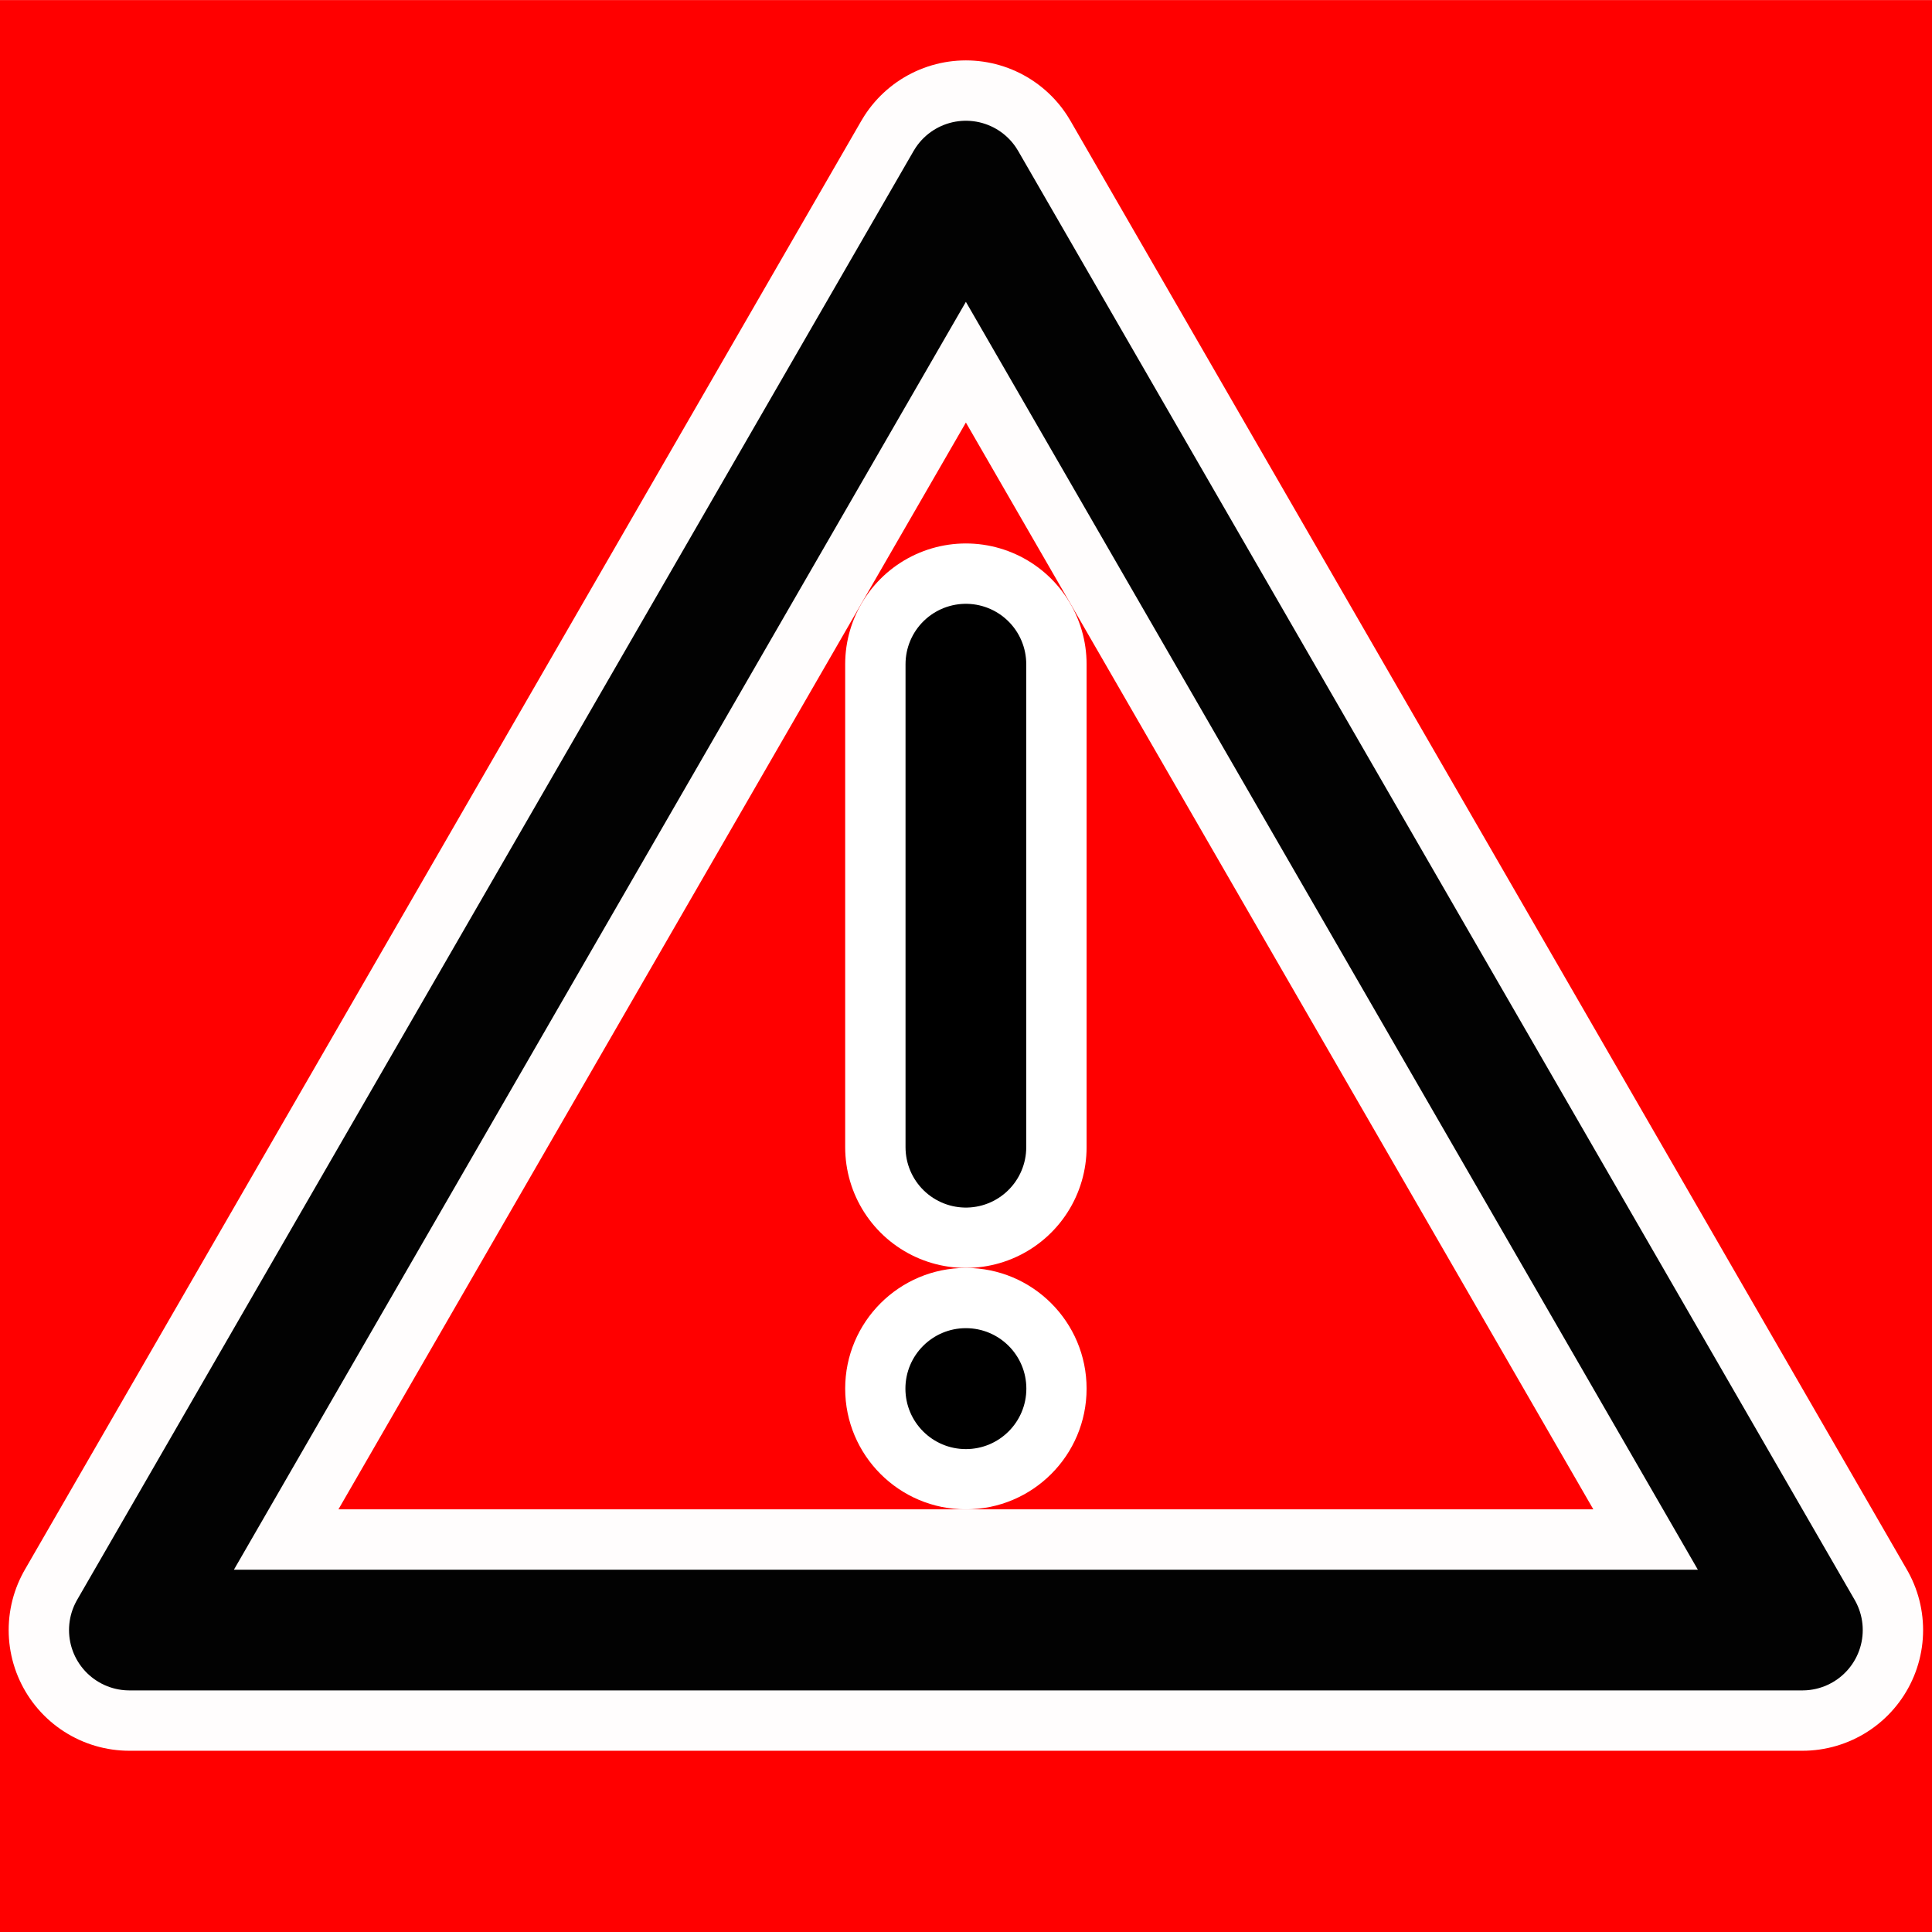
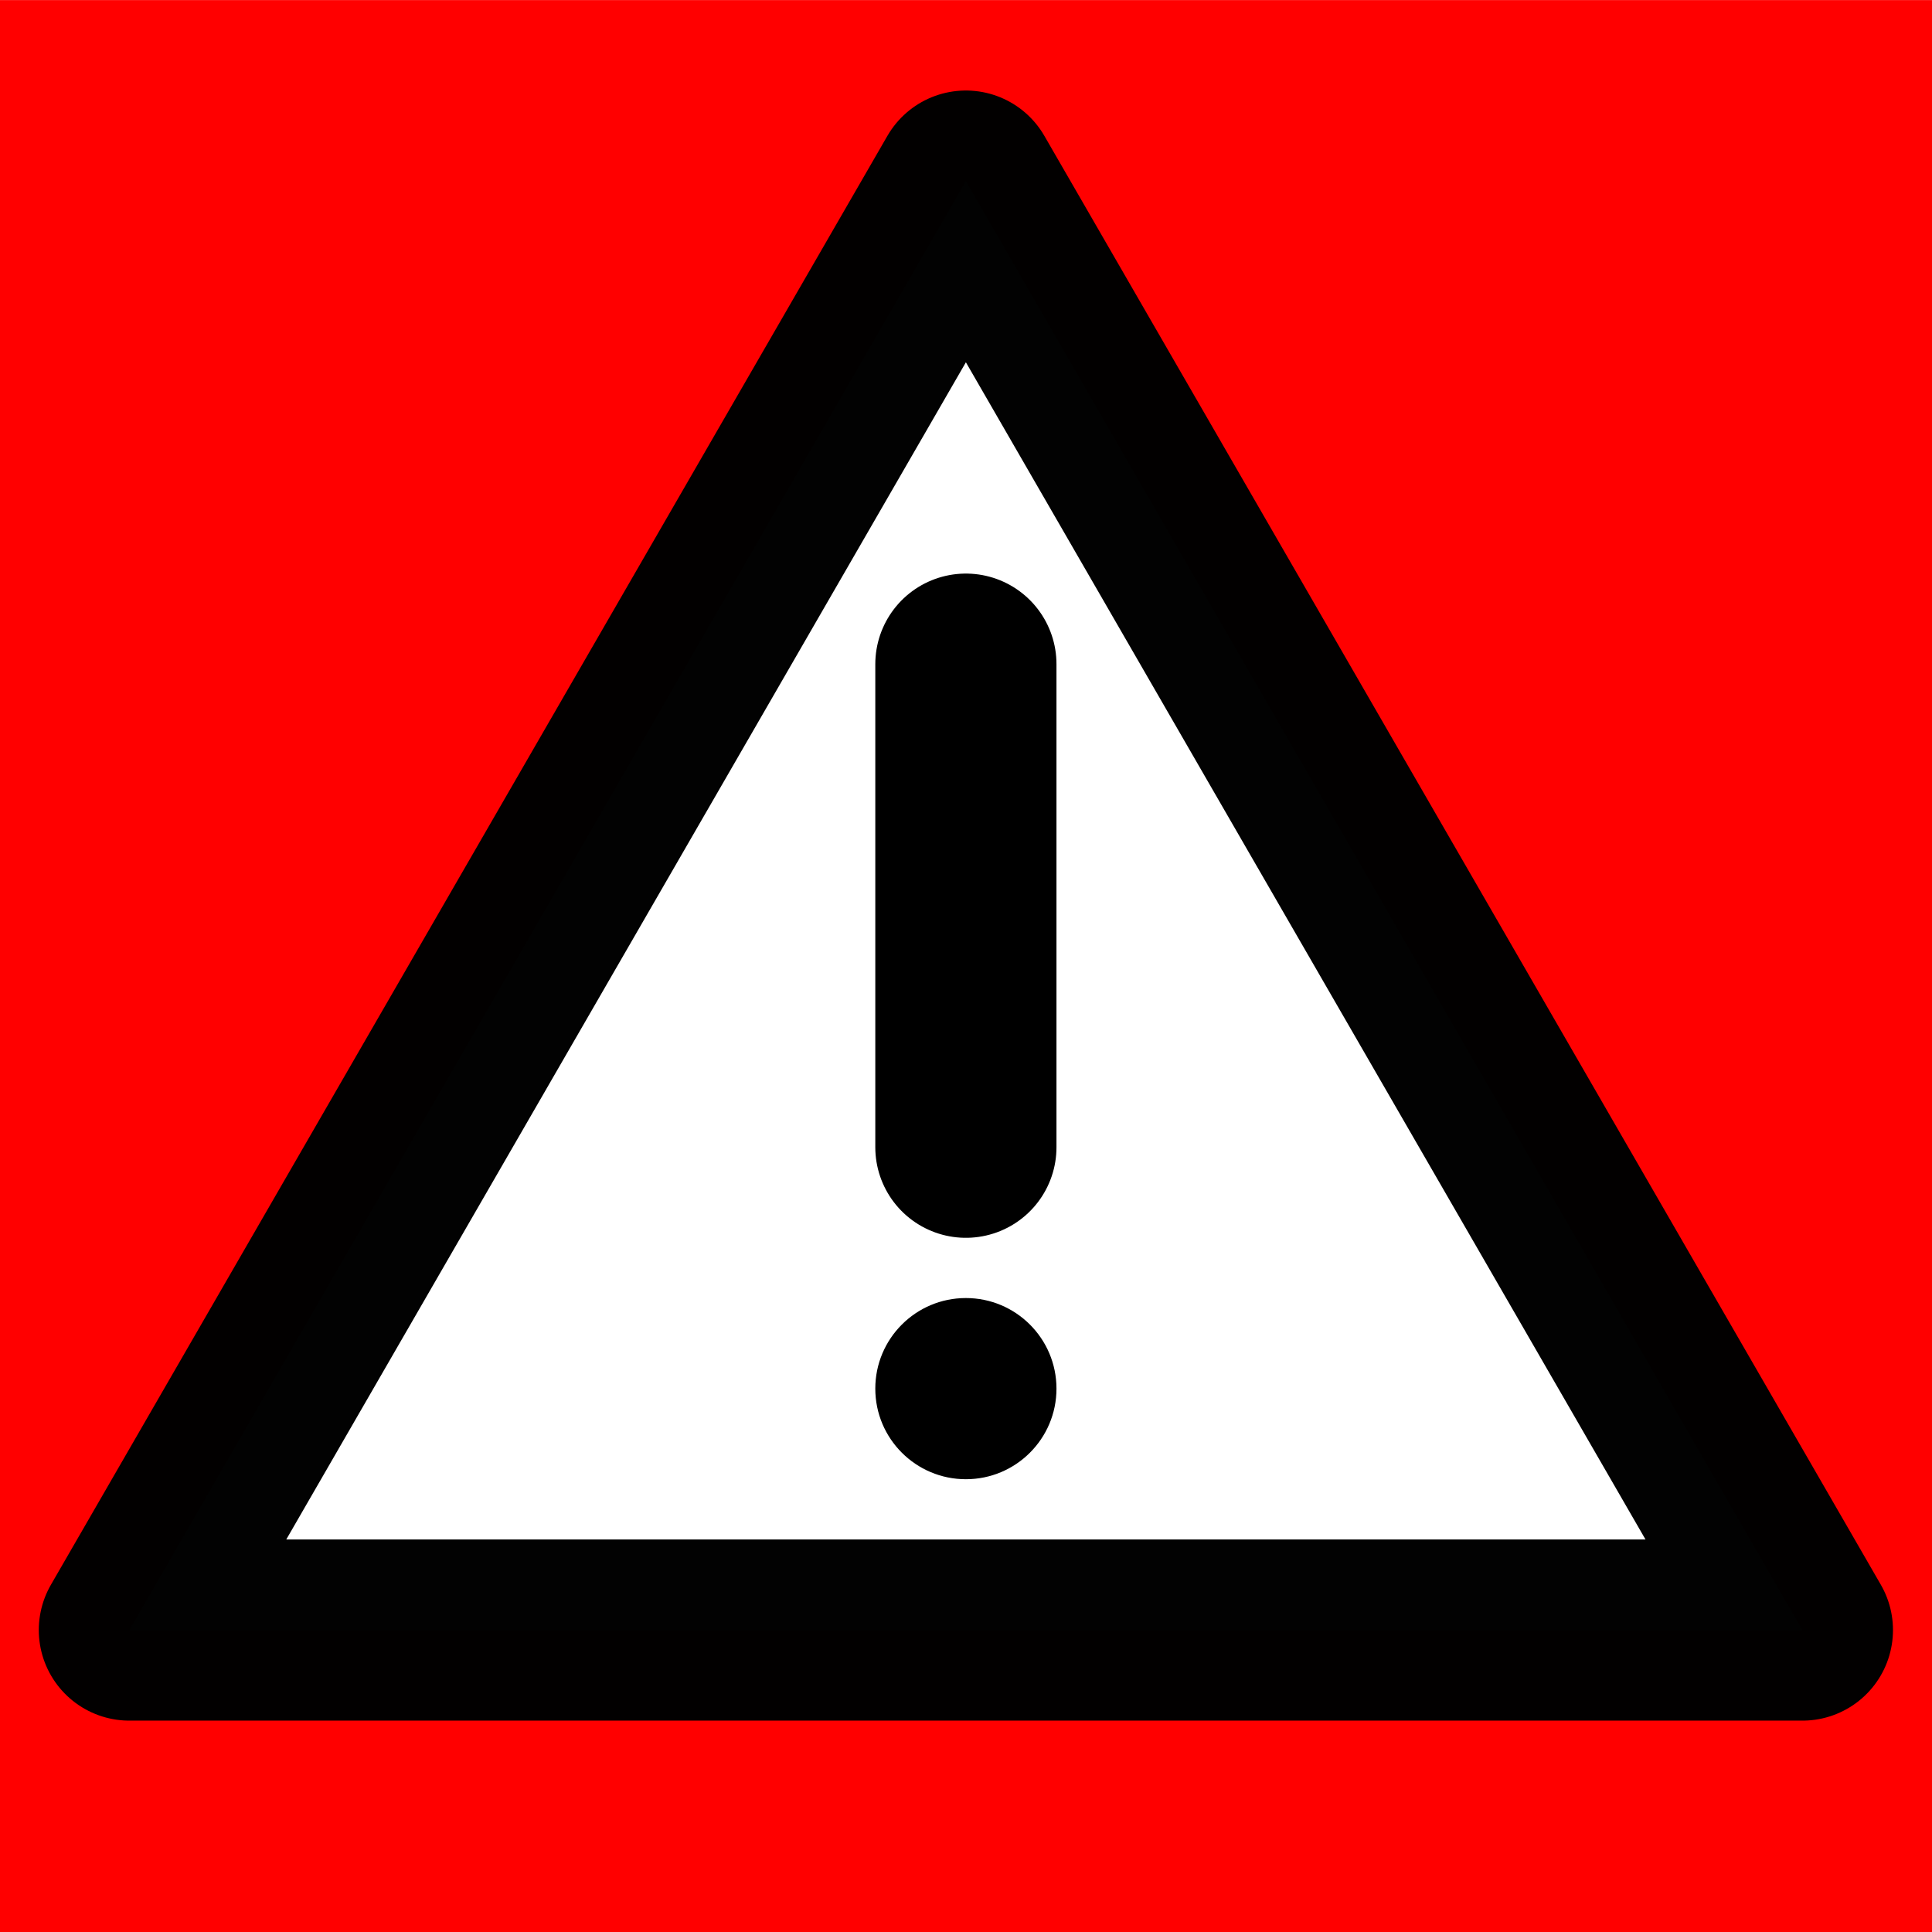
- <svg xmlns="http://www.w3.org/2000/svg" width="32" height="32" viewBox="0 0 8.467 8.467" version="1.1" id="svg8">
+ <svg xmlns="http://www.w3.org/2000/svg" id="svg8" version="1.1" viewBox="0 0 8.467 8.467" height="32" width="32">
  <defs id="defs2" />
-   <g id="layer2" transform="translate(0,-59.26666)">
-     <rect style="opacity:1;fill:#ff0000;fill-opacity:1;stroke:none;stroke-width:2.117;stroke-linecap:round;stroke-linejoin:round;stroke-miterlimit:4;stroke-dasharray:none;stroke-dashoffset:0;stroke-opacity:0.99" id="rect860" width="8.467" height="8.467" x="0" y="59.267" ry="1.7101378e-07" />
+   <g transform="translate(0,-59.26666)" id="layer2">
+     <rect ry="1.7101378e-07" y="59.267" x="0" height="8.467" width="8.467" id="rect860" style="opacity:1;fill:#ff0000;fill-opacity:1;stroke:none;stroke-width:2.117;stroke-linecap:round;stroke-linejoin:round;stroke-miterlimit:4;stroke-dasharray:none;stroke-dashoffset:0;stroke-opacity:0.99" />
  </g>
-   <g id="layer1" transform="translate(0,-288.5333)">
-     <path style="opacity:1;fill:#ff0000;fill-opacity:1;stroke:#ffffff;stroke-width:1.058;stroke-linecap:round;stroke-linejoin:round;stroke-miterlimit:4;stroke-dasharray:none;stroke-dashoffset:0;stroke-opacity:0.99" id="path855" d="m 4.233,289.327 3.666,6.35 -7.332,0 z" />
-     <path d="m 4.233,289.327 3.666,6.35 -7.332,0 z" id="path857" style="opacity:1;fill:none;fill-opacity:1;stroke:#000000;stroke-width:0.529;stroke-linecap:round;stroke-linejoin:round;stroke-miterlimit:4;stroke-dasharray:none;stroke-dashoffset:0;stroke-opacity:0.99" />
-     <path style="fill:none;fill-rule:evenodd;stroke:#ffffff;stroke-width:1.058;stroke-linecap:round;stroke-linejoin:round;stroke-miterlimit:4;stroke-dasharray:none;stroke-opacity:1" d="m 4.233,291.444 v 2.117" id="path862" />
-     <path id="path864" d="m 4.233,291.444 v 2.117" style="fill:none;fill-rule:evenodd;stroke:#000000;stroke-width:0.529;stroke-linecap:round;stroke-linejoin:round;stroke-miterlimit:4;stroke-dasharray:none;stroke-opacity:1" />
-     <circle style="opacity:1;fill:#ffffff;fill-opacity:1;stroke:none;stroke-width:0.529;stroke-linecap:round;stroke-linejoin:round;stroke-miterlimit:4;stroke-dasharray:none;stroke-dashoffset:0;stroke-opacity:0.99" id="path866" cx="4.233" cy="294.619" r="0.529" />
-     <circle style="opacity:1;fill:#000000;fill-opacity:1;stroke:none;stroke-width:0.529;stroke-linecap:round;stroke-linejoin:round;stroke-miterlimit:4;stroke-dasharray:none;stroke-dashoffset:0;stroke-opacity:0.99" id="path868" cx="4.233" cy="294.619" r="0.265" />
+   <g transform="translate(0,-288.5333)" id="layer1">
+     <path d="m 4.233,289.327 3.666,6.35 -7.332,0 z" id="path855" style="opacity:1;fill:#ffffff;fill-opacity:1;stroke:#000000;stroke-width:0.794;stroke-linecap:round;stroke-linejoin:round;stroke-miterlimit:4;stroke-dasharray:none;stroke-dashoffset:0;stroke-opacity:0.99" />
+     <path style="fill:none;fill-rule:evenodd;stroke:#000000;stroke-width:0.794;stroke-linecap:round;stroke-linejoin:round;stroke-miterlimit:4;stroke-dasharray:none;stroke-opacity:1" d="m 4.233,291.444 v 2.117" id="path864" />
+     <ellipse ry="0.397" rx="0.397" cy="294.619" cx="4.233" id="path868" style="opacity:1;fill:#000000;fill-opacity:1;stroke:none;stroke-width:0.794;stroke-linecap:round;stroke-linejoin:round;stroke-miterlimit:4;stroke-dasharray:none;stroke-dashoffset:0;stroke-opacity:0.99" />
  </g>
</svg>
